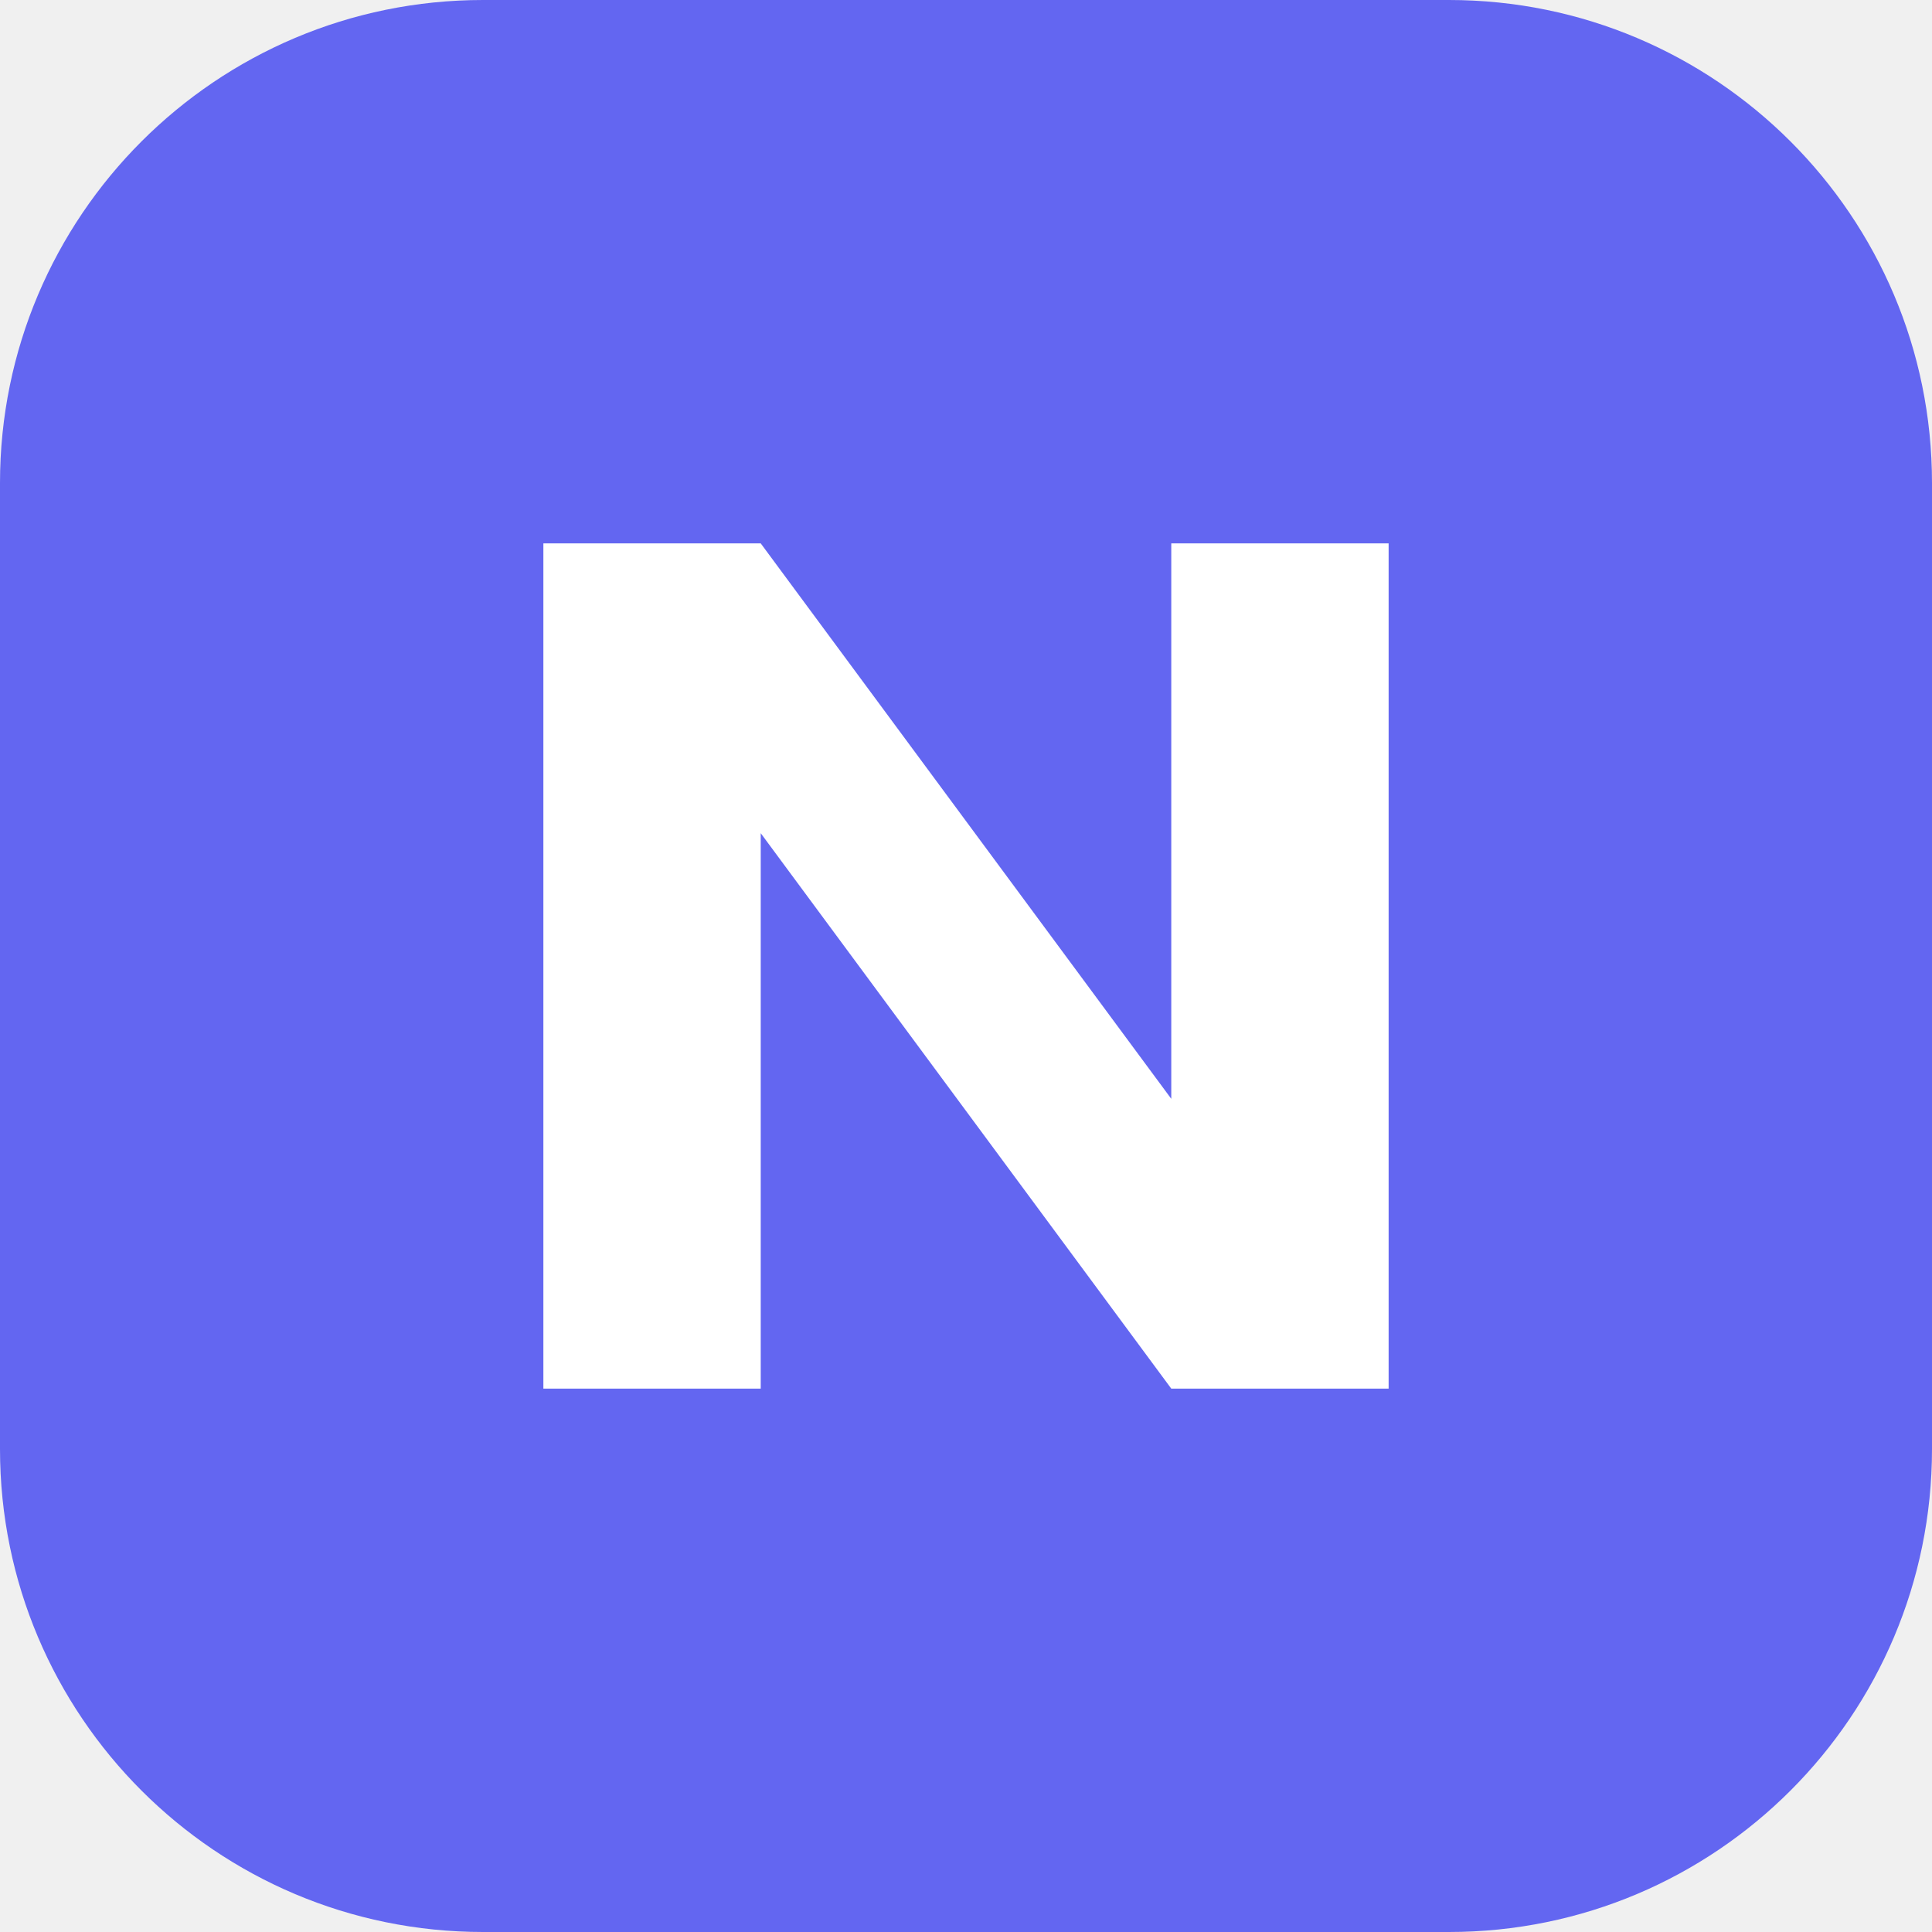
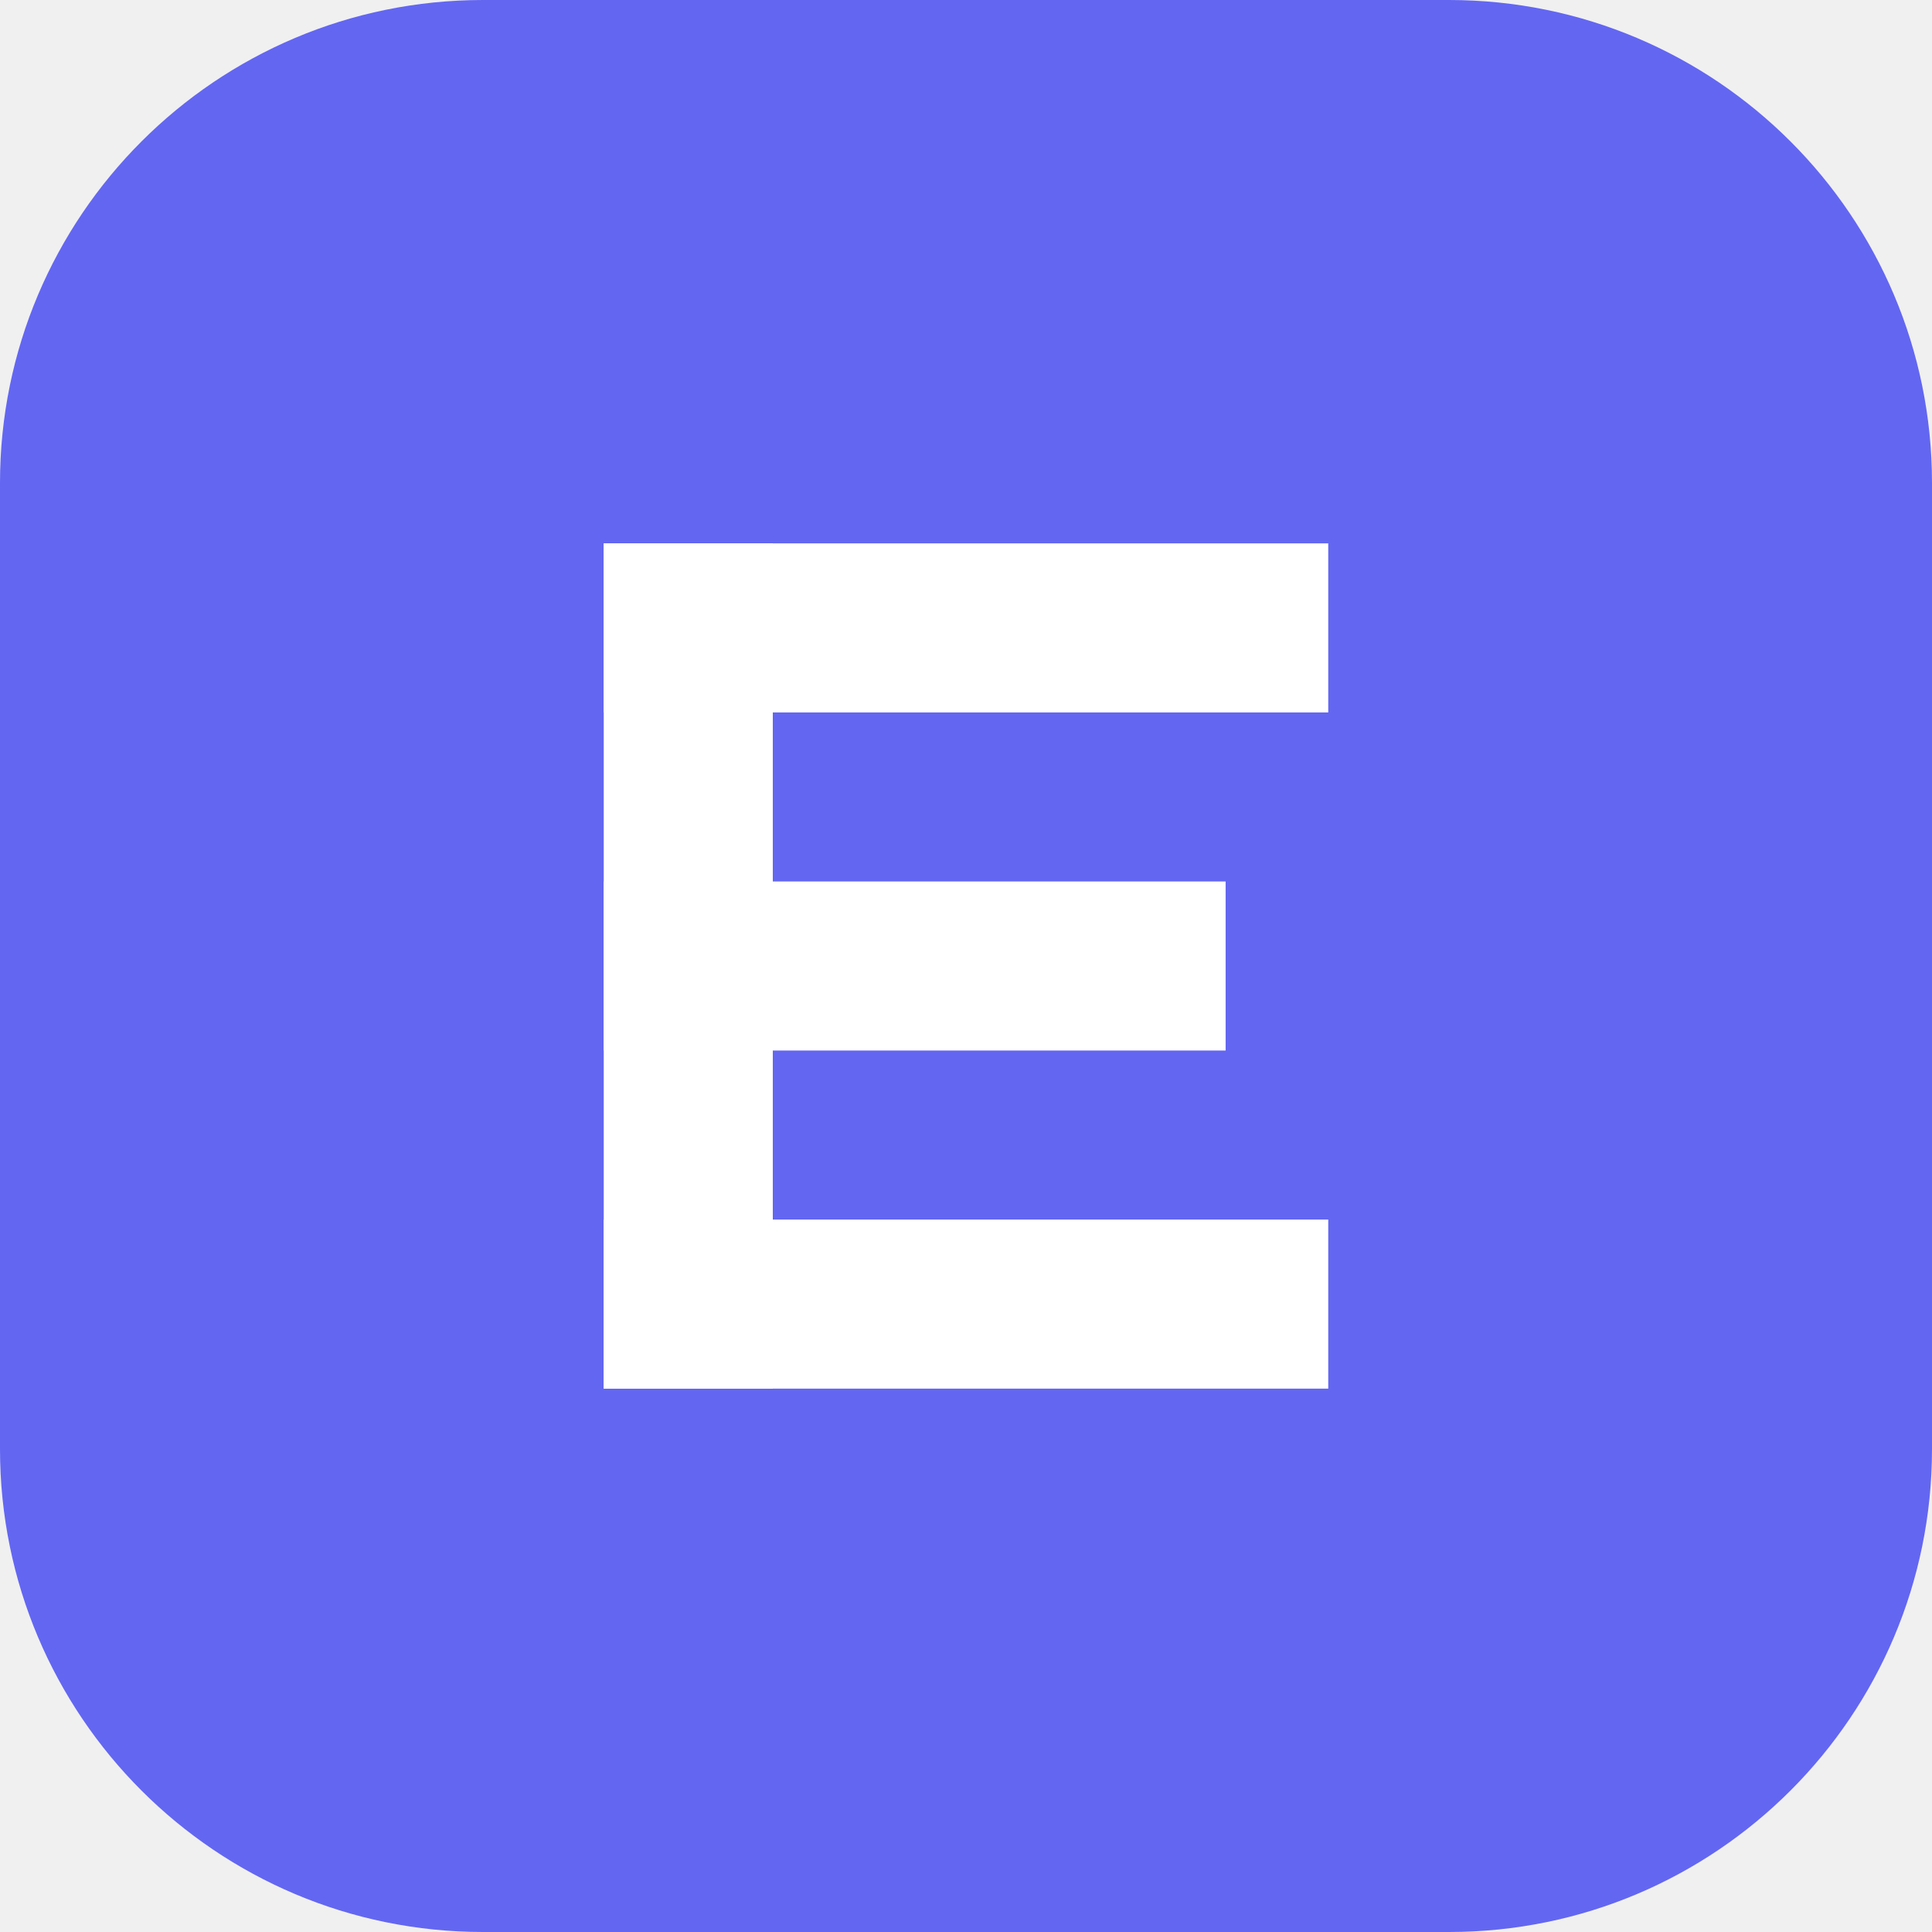
<svg xmlns="http://www.w3.org/2000/svg" viewBox="0 0 32 32">
  <rect width="32" height="32" rx="8" fill="#6366f1" />
-   <path d="M9 23V9h3.6l6.8 9.2V9H23v14h-3.6L12.6 13.8V23H9z" fill="#fff" />
+   <rect x="10" y="9" width="2.8" height="14" fill="#fff" />
+   <rect x="10" y="9" width="12" height="2.8" fill="#fff" />
+   <rect x="10" y="14.6" width="10.3" height="2.8" fill="#fff" />
+   <rect x="10" y="20.2" width="12" height="2.8" fill="#fff" />
</svg>
